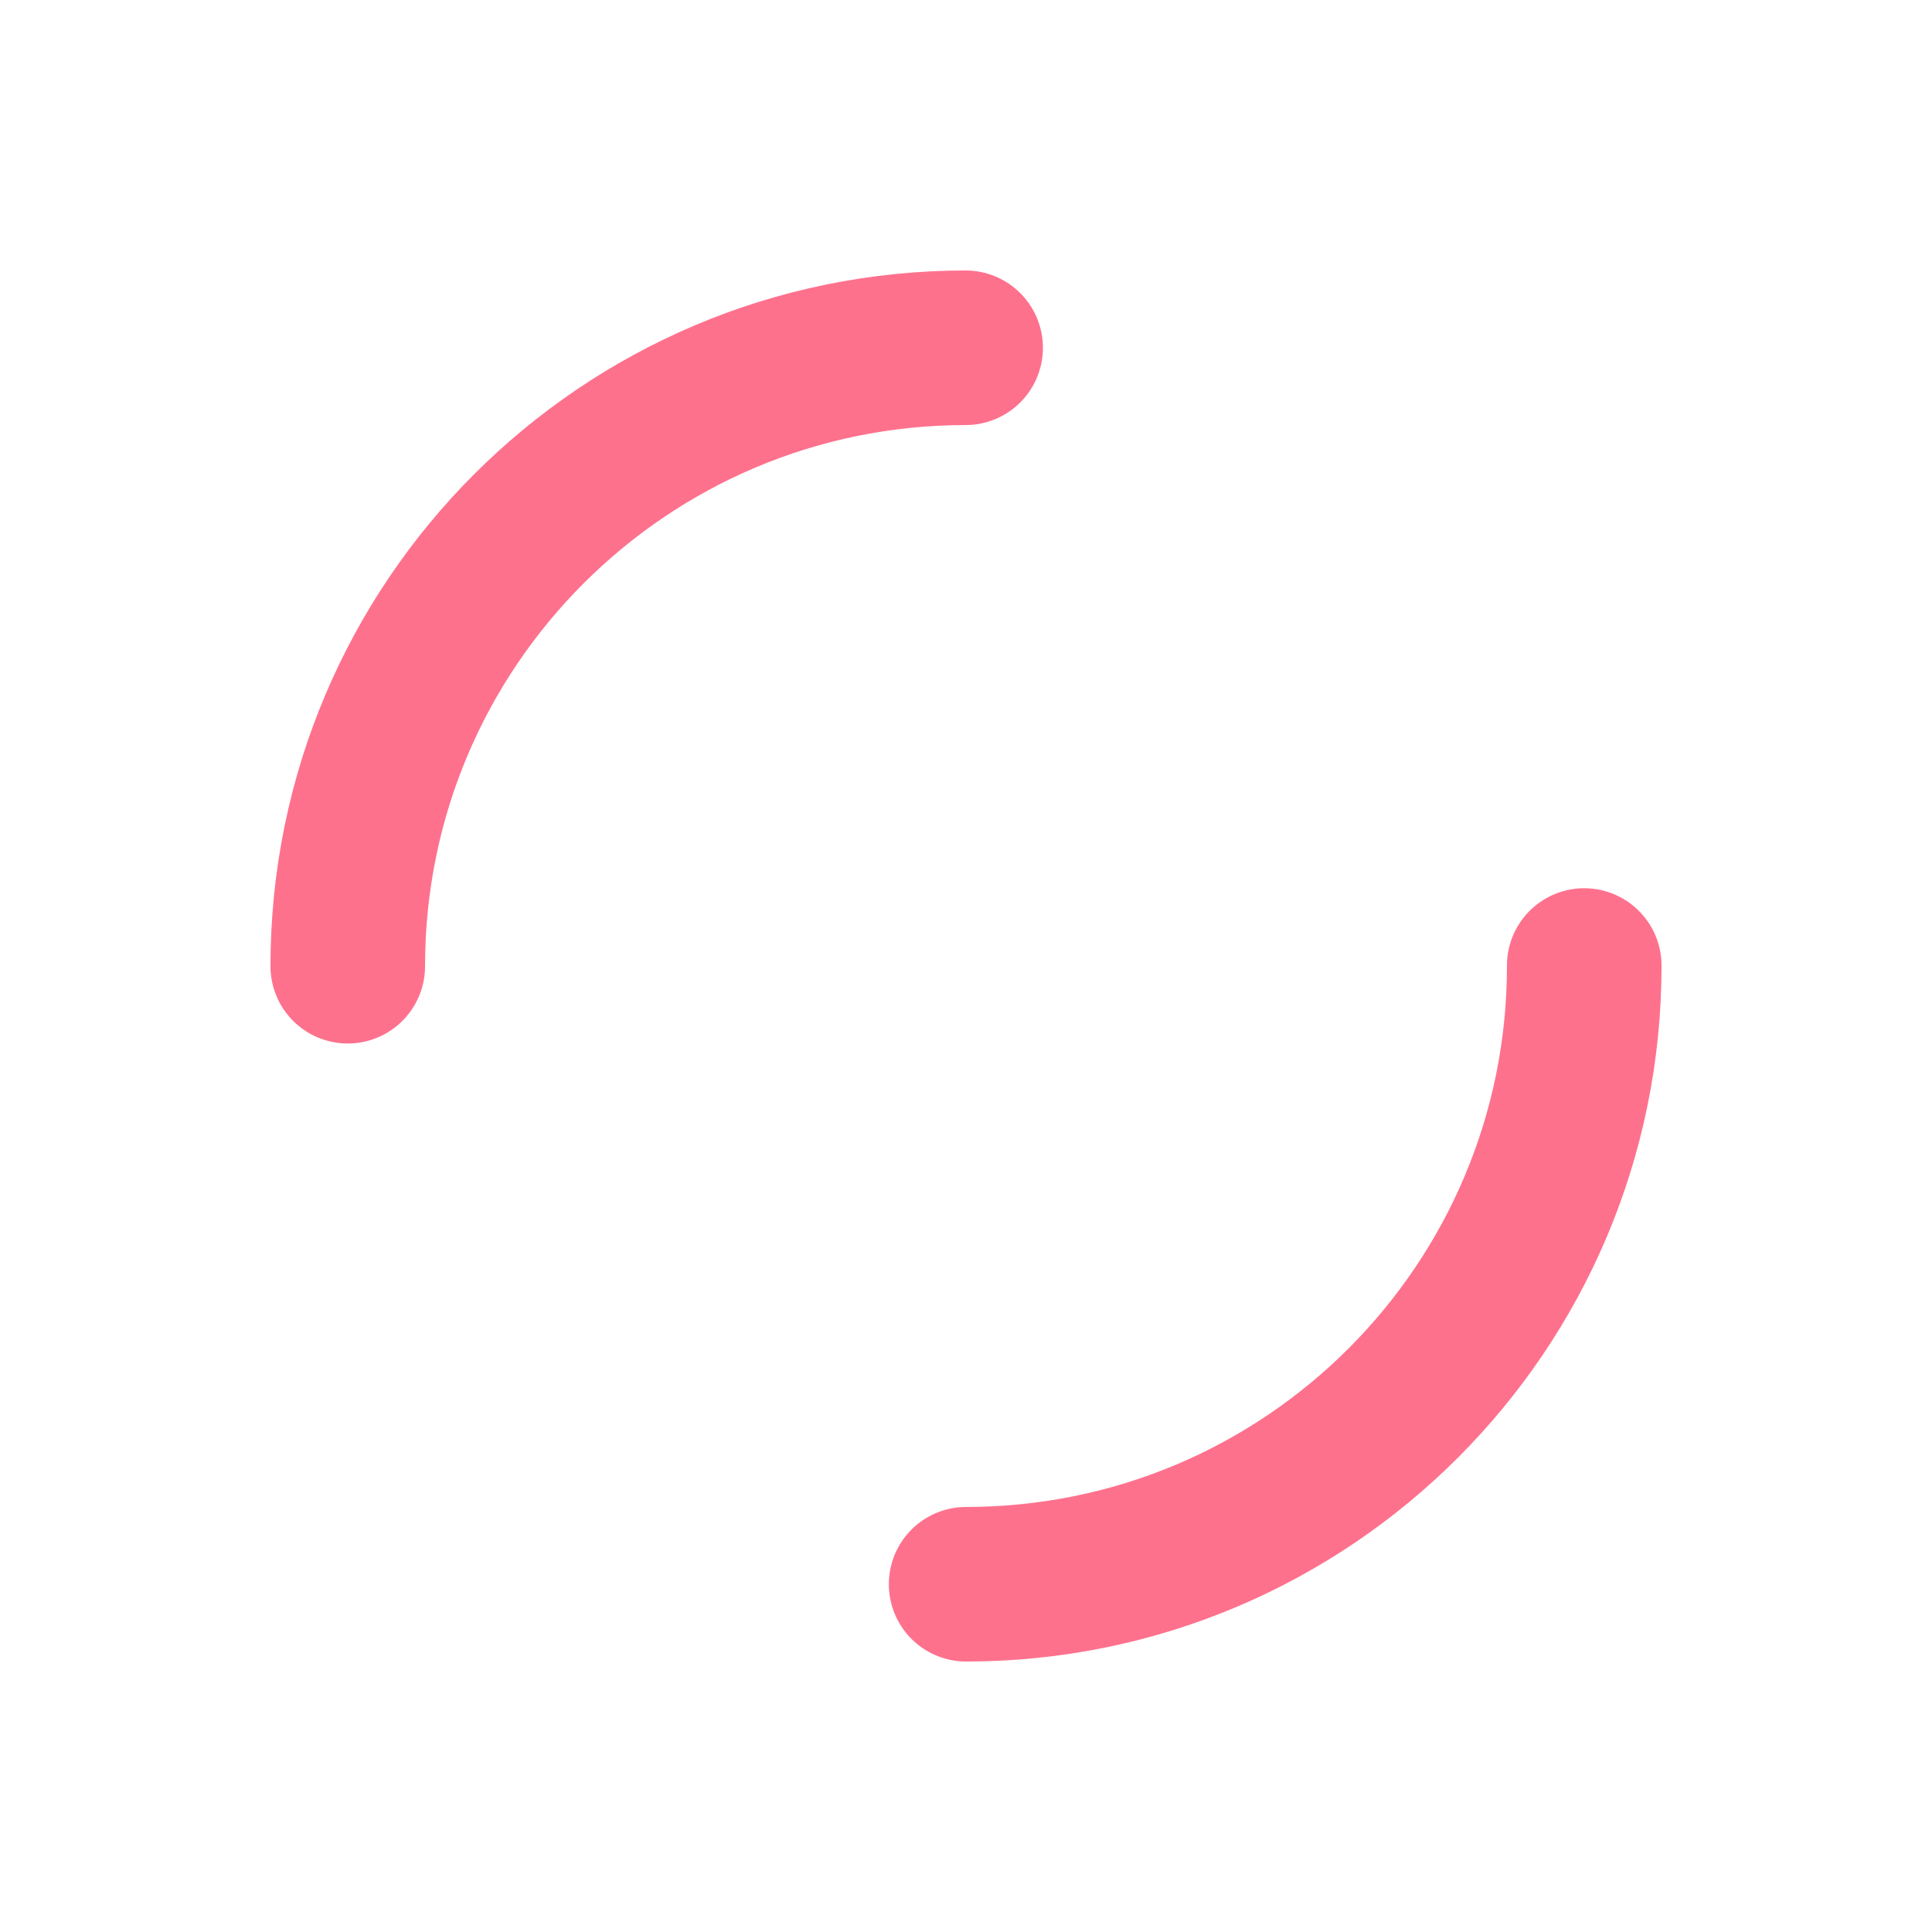
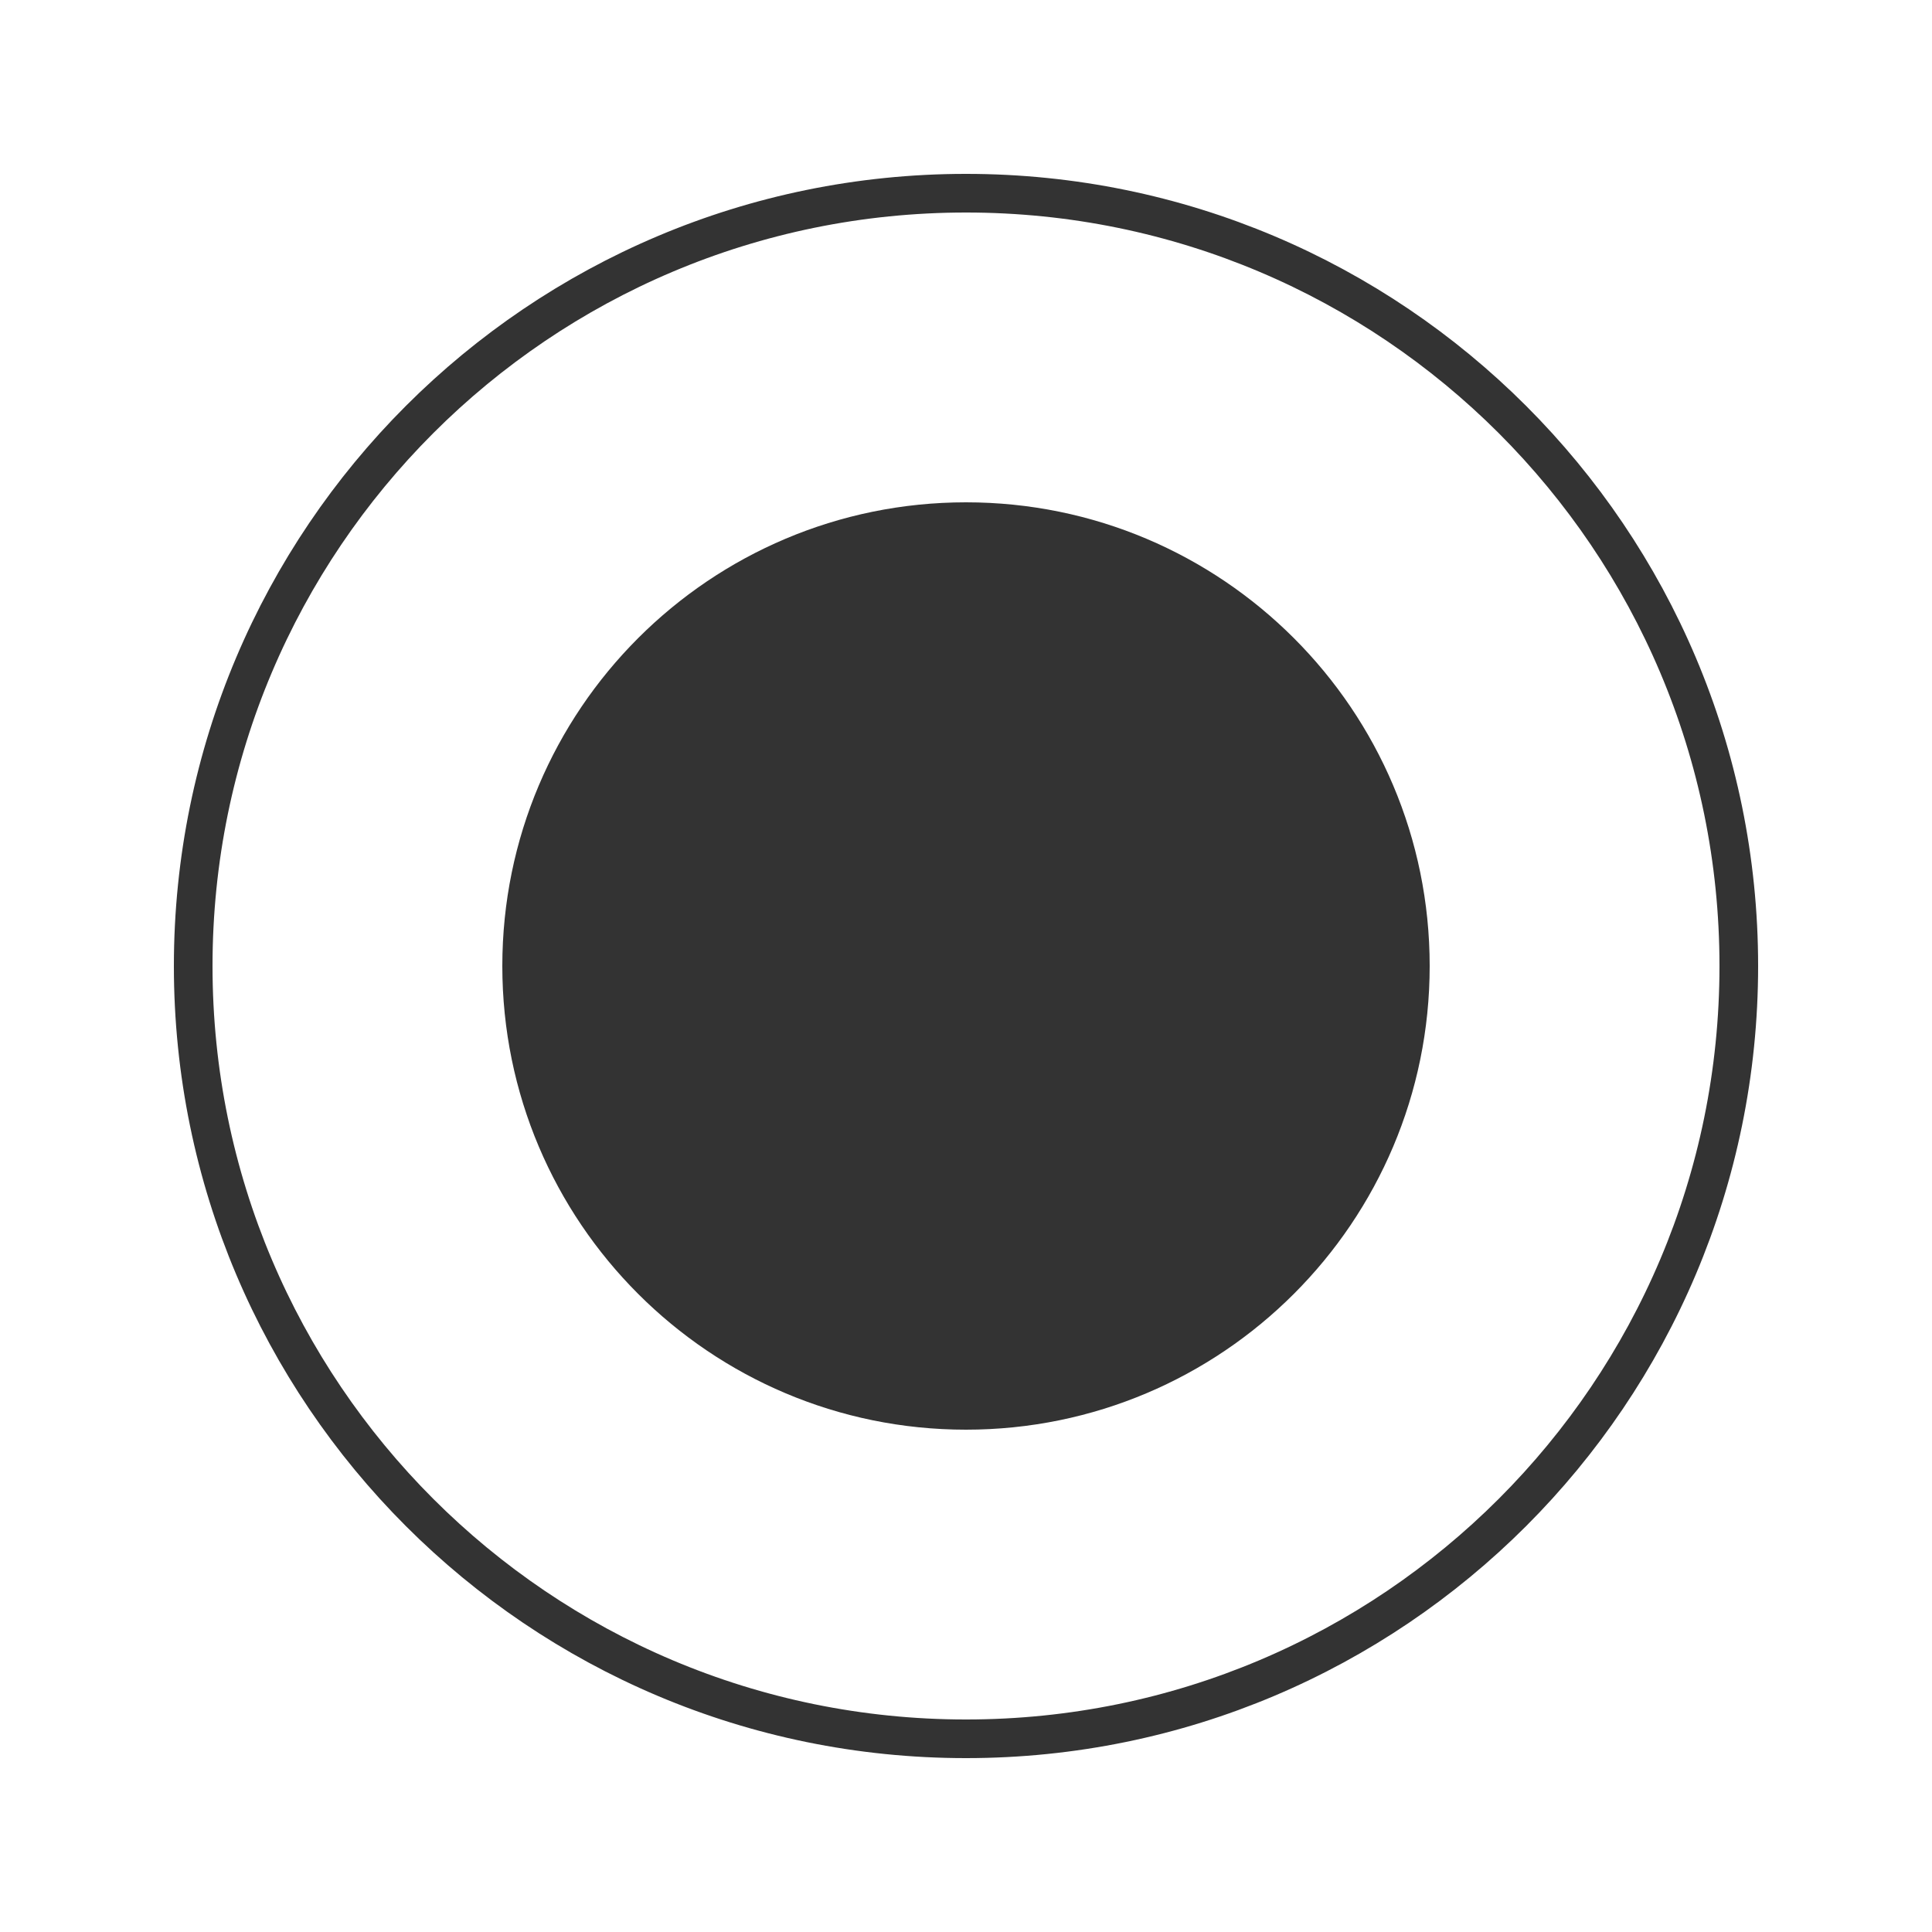
- <svg xmlns="http://www.w3.org/2000/svg" style="margin: auto; background: rgb(255, 255, 255); display: block; shape-rendering: auto;" width="200px" height="200px" viewBox="0 0 100 100" preserveAspectRatio="xMidYMid">
-   <circle cx="50" cy="50" r="32" stroke-width="8" stroke="#fe718d" stroke-dasharray="50.265 50.265" fill="none" stroke-linecap="round">
-     <animateTransform attributeName="transform" type="rotate" repeatCount="indefinite" dur="1s" keyTimes="0;1" values="0 50 50;360 50 50" />
+ <svg width="50" height="50" viewBox="0 0 50 50">
+   <circle cx="25" cy="25" r="20" fill="none" stroke="#333" strokeWidth="4" strokeDasharray="1, 8" transform="rotate(-90 25 25)">
+     <animateTransform attributeName="transform" attributeType="XML" type="rotate" from="0 25 25" to="360 25 25" dur="1s" repeatCount="indefinite" />
+   </circle>
+   <circle cx="25" cy="25" r="12" fill="#333" transform="rotate(-90 25 25)">
+     <animateTransform attributeName="transform" attributeType="XML" type="rotate" from="0 25 25" to="360 25 25" dur="0.5s" repeatCount="indefinite" />
+     <animate attributeName="r" attributeType="XML" values="6;12;6" begin="0s" dur="0.5s" repeatCount="indefinite" />
  </circle>
</svg>
